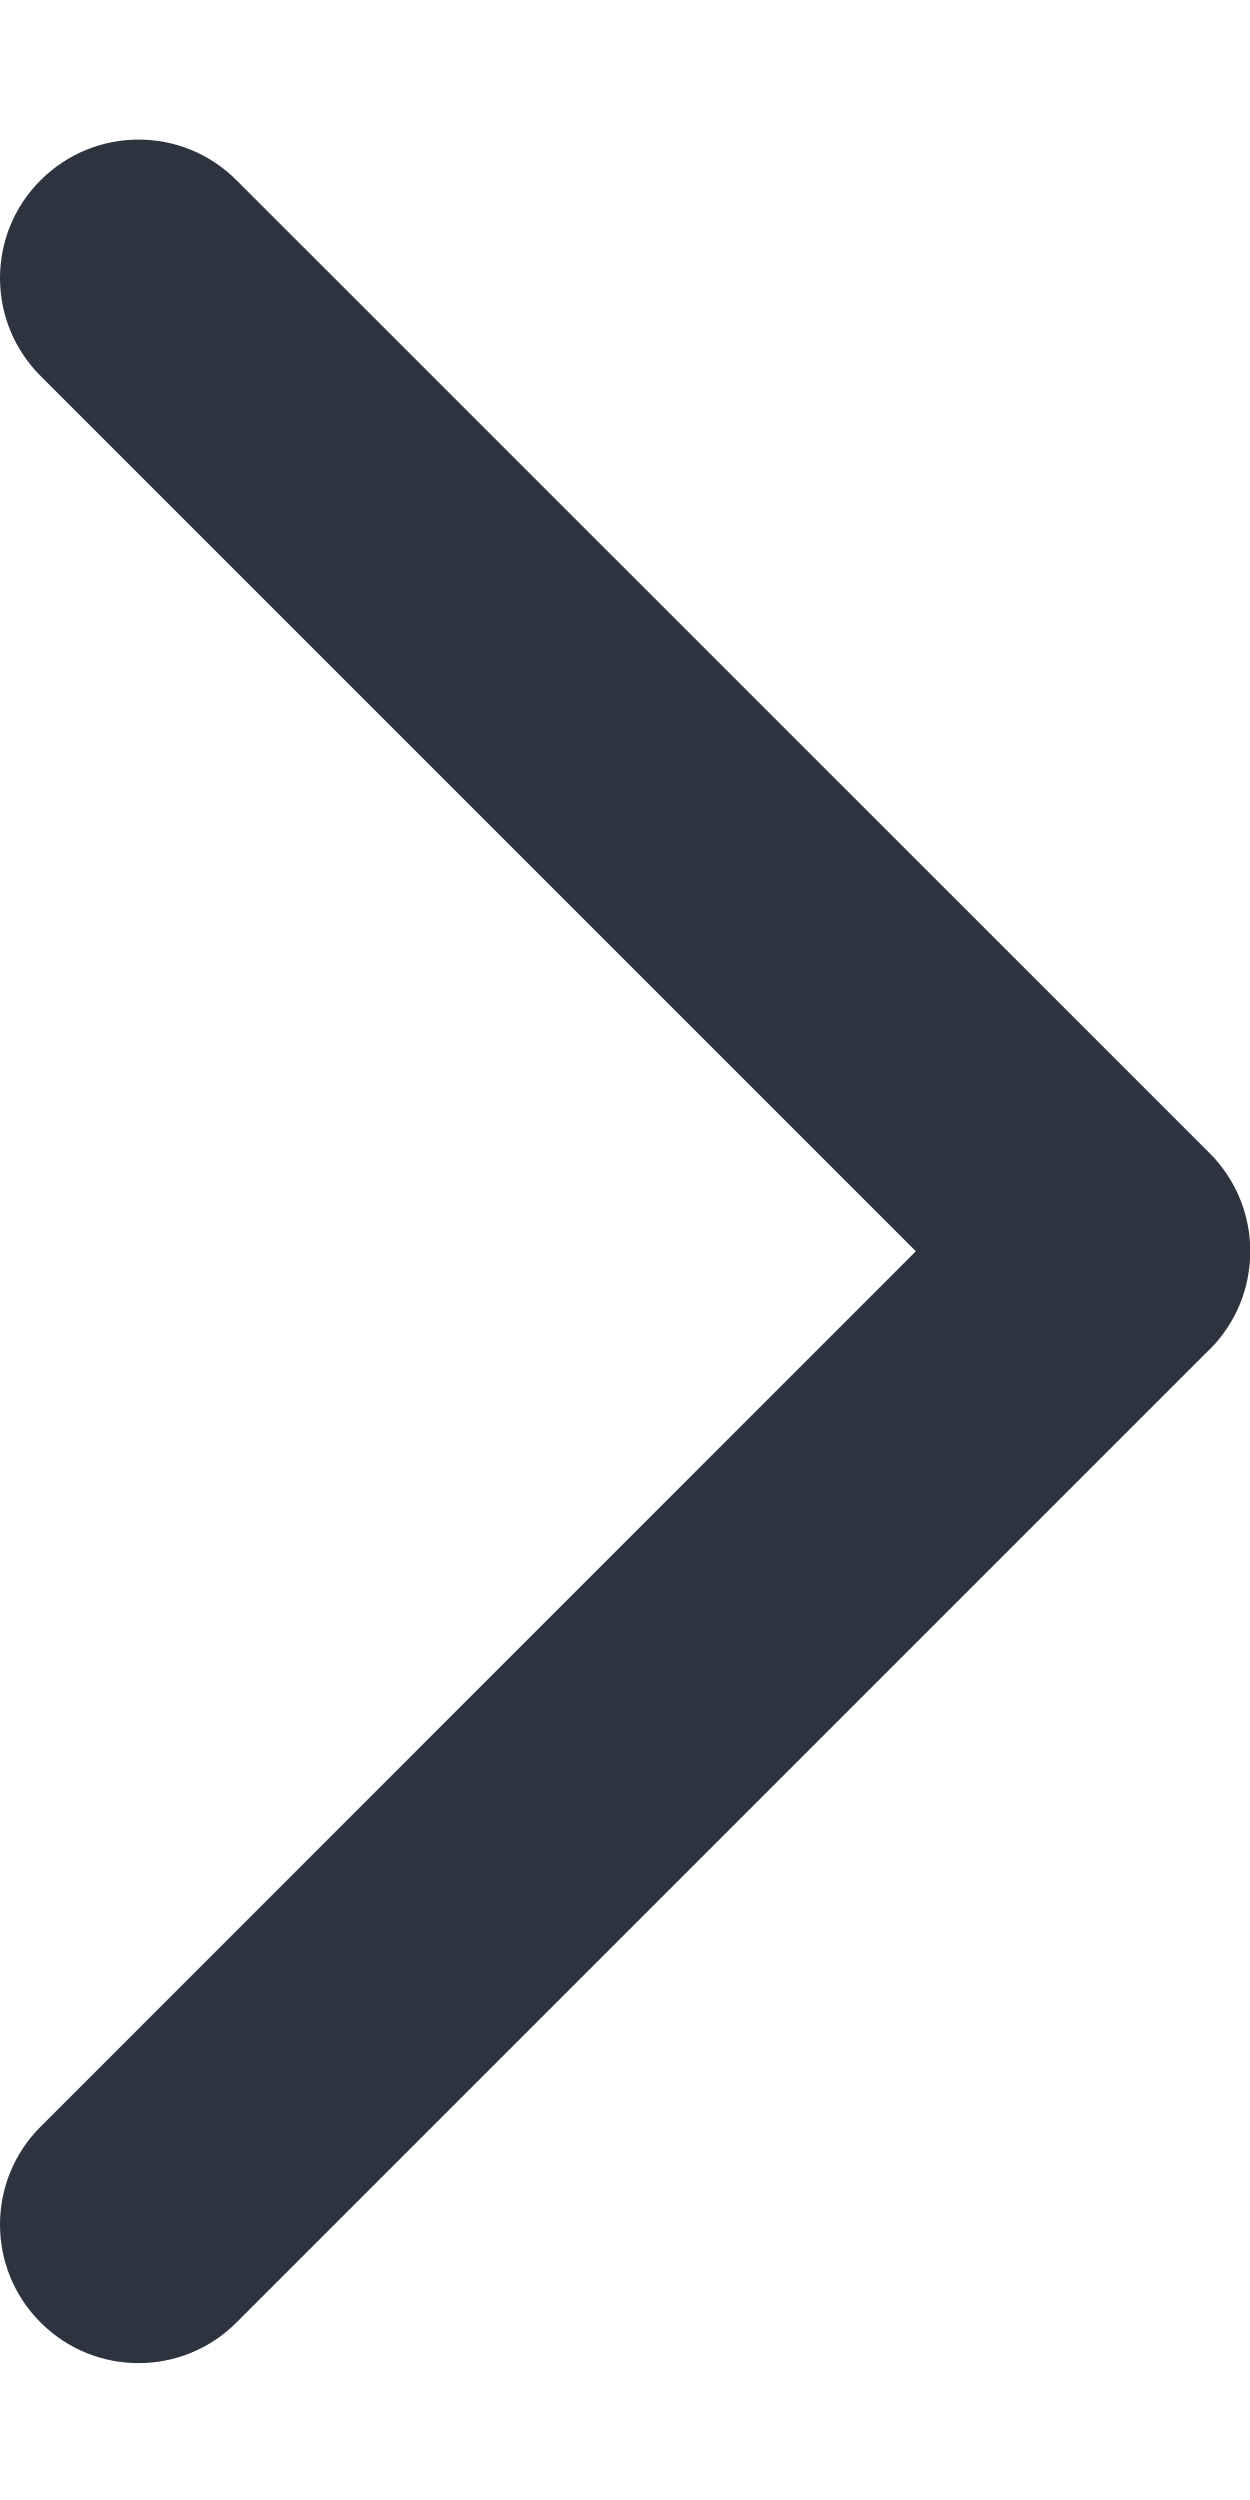
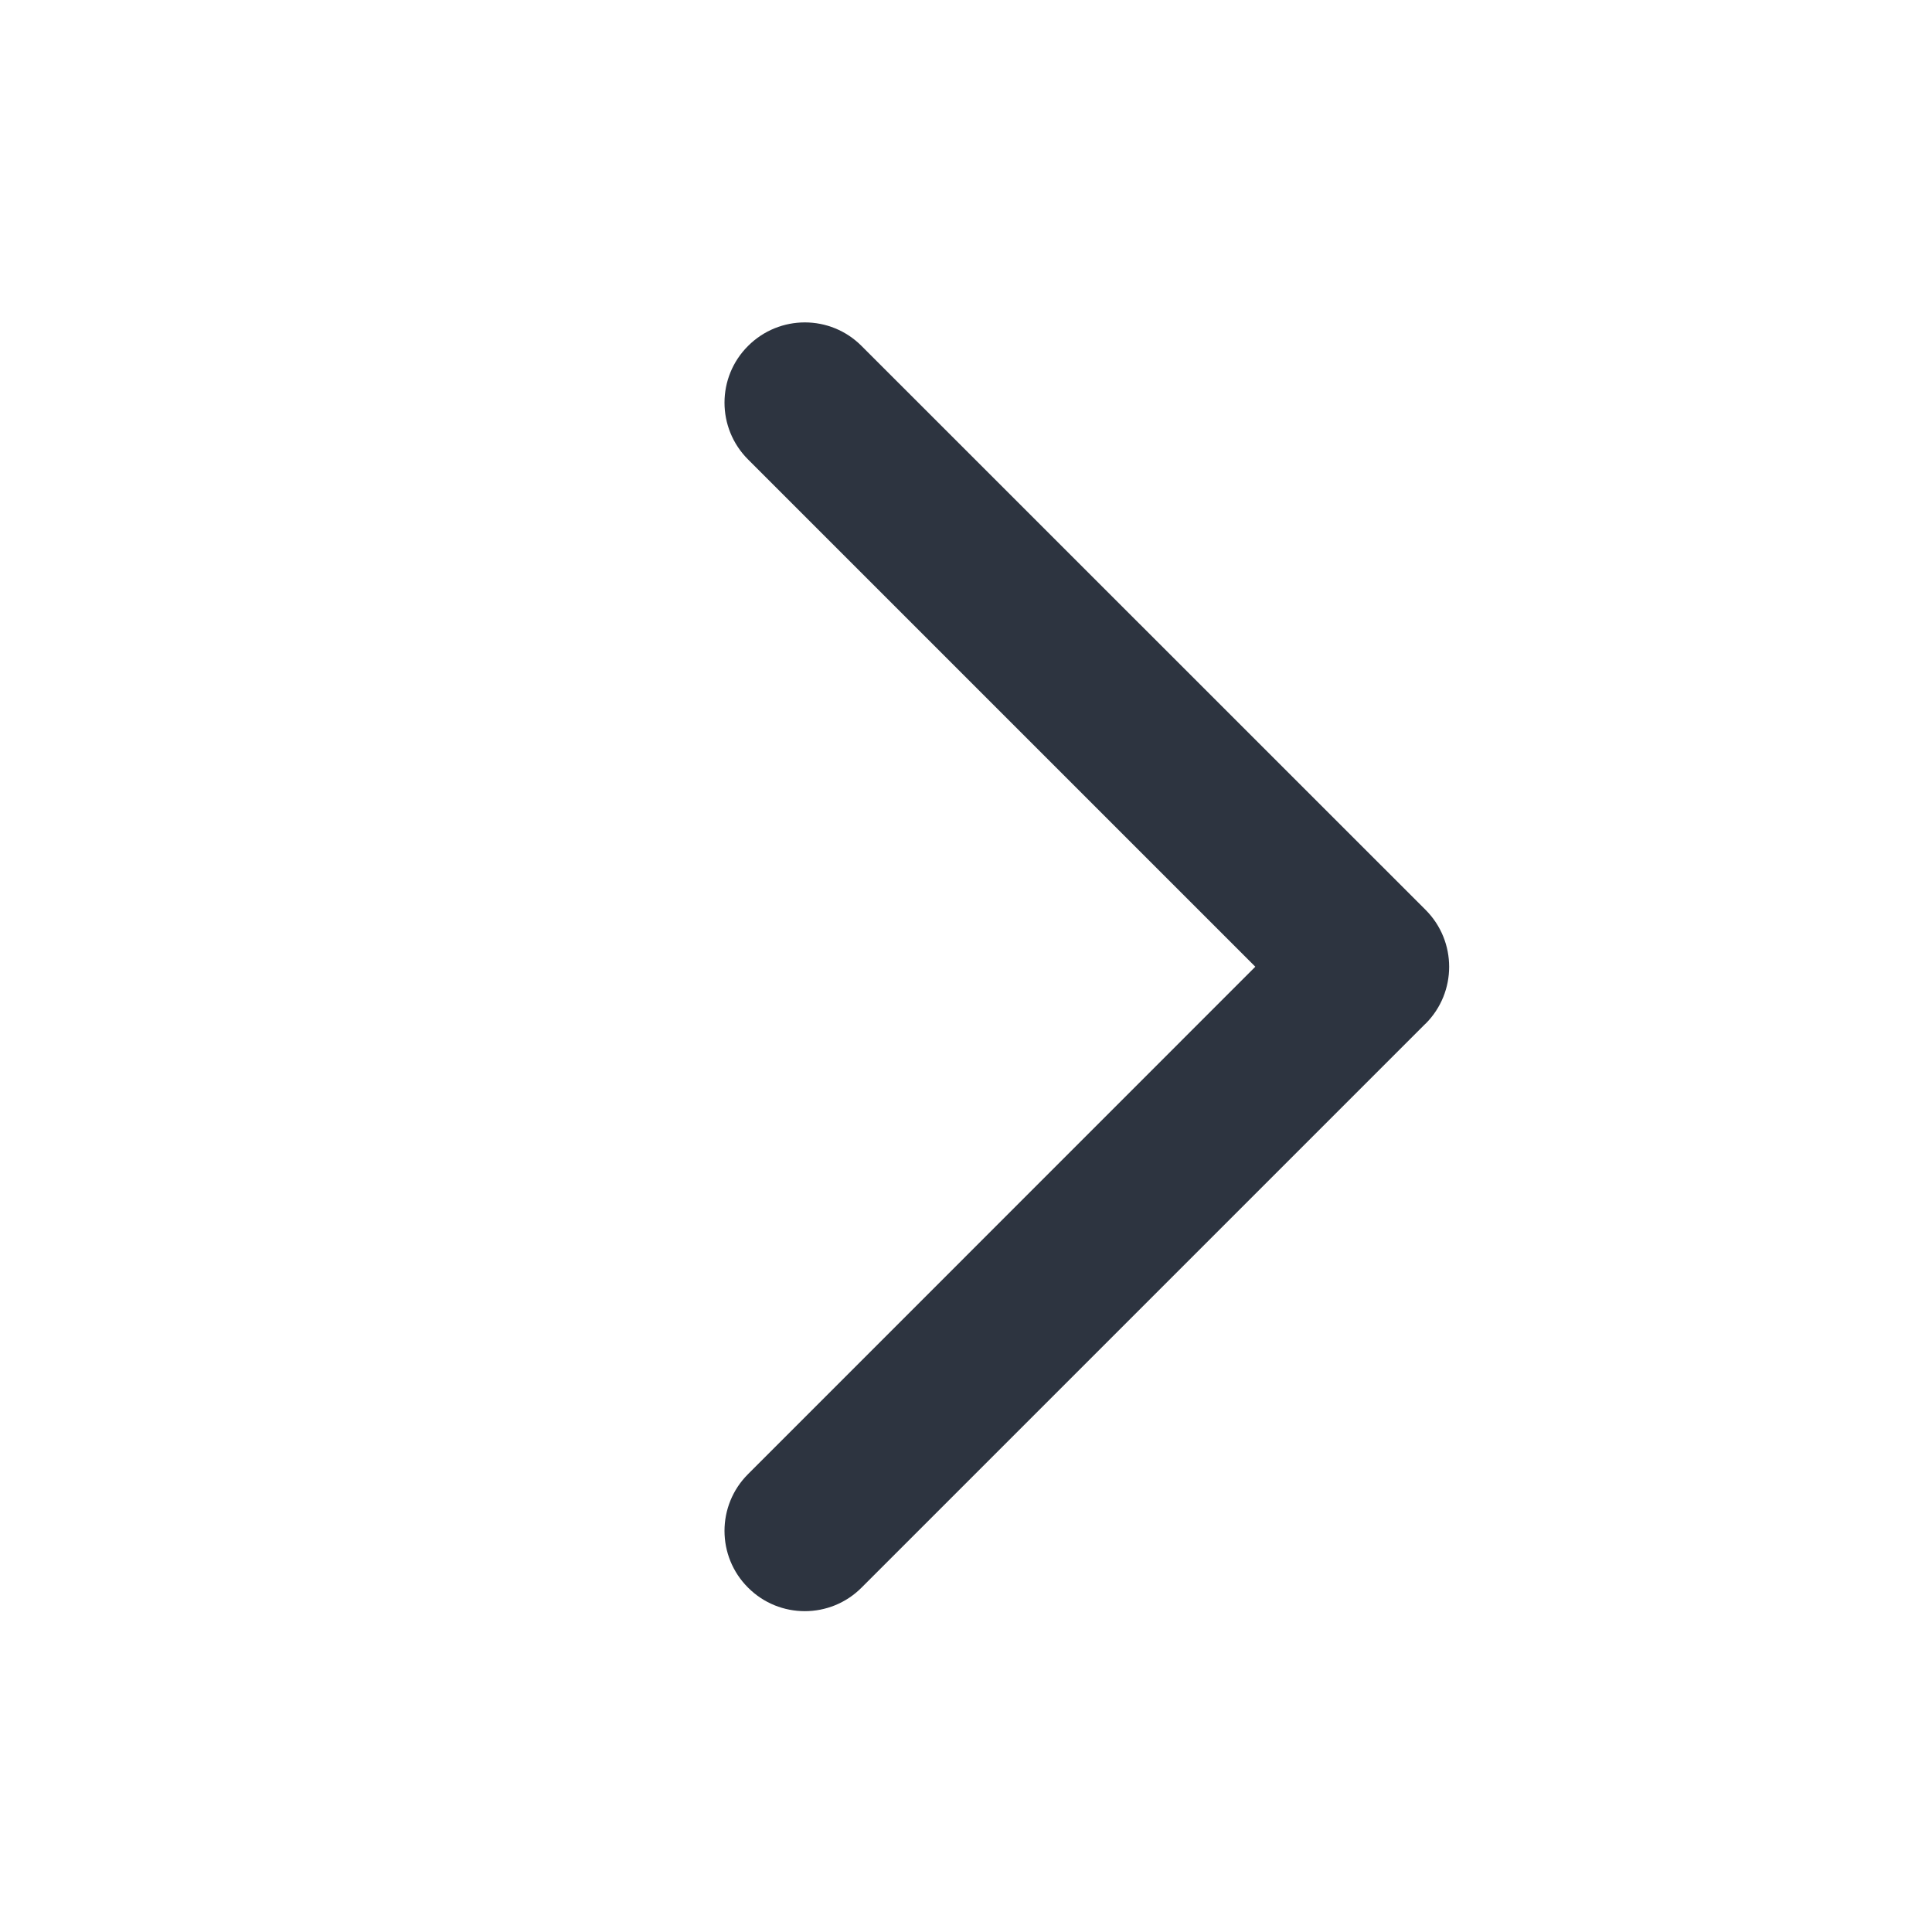
- <svg xmlns="http://www.w3.org/2000/svg" width="6" height="12" viewBox="0 0 6 12" fill="none">
-   <path fill-rule="evenodd" clip-rule="evenodd" d="M1.135 0.865C0.876 0.605 0.455 0.605 0.195 0.865C-0.065 1.124 -0.065 1.545 0.195 1.805L4.396 6.006L0.195 10.208C-0.065 10.467 -0.065 10.889 0.195 11.148C0.454 11.408 0.876 11.408 1.135 11.148L5.804 6.479C5.805 6.479 5.806 6.478 5.807 6.477C6.066 6.217 6.066 5.796 5.807 5.536L1.135 0.865Z" fill="#2D3440" />
+ <svg xmlns="http://www.w3.org/2000/svg" width="16" height="16" viewBox="0 0 16 16" fill="none">
+   <path fill-rule="evenodd" clip-rule="evenodd" d="M7.135 2.865C6.876 2.605 6.455 2.605 6.195 2.865C5.935 3.124 5.935 3.545 6.195 3.805L10.396 8.006L6.195 12.208C5.935 12.467 5.935 12.889 6.195 13.148C6.454 13.408 6.876 13.408 7.135 13.148L11.804 8.479C11.805 8.479 11.806 8.478 11.807 8.477C12.066 8.217 12.066 7.796 11.807 7.536L7.135 2.865Z" fill="#2D3440" />
</svg>
